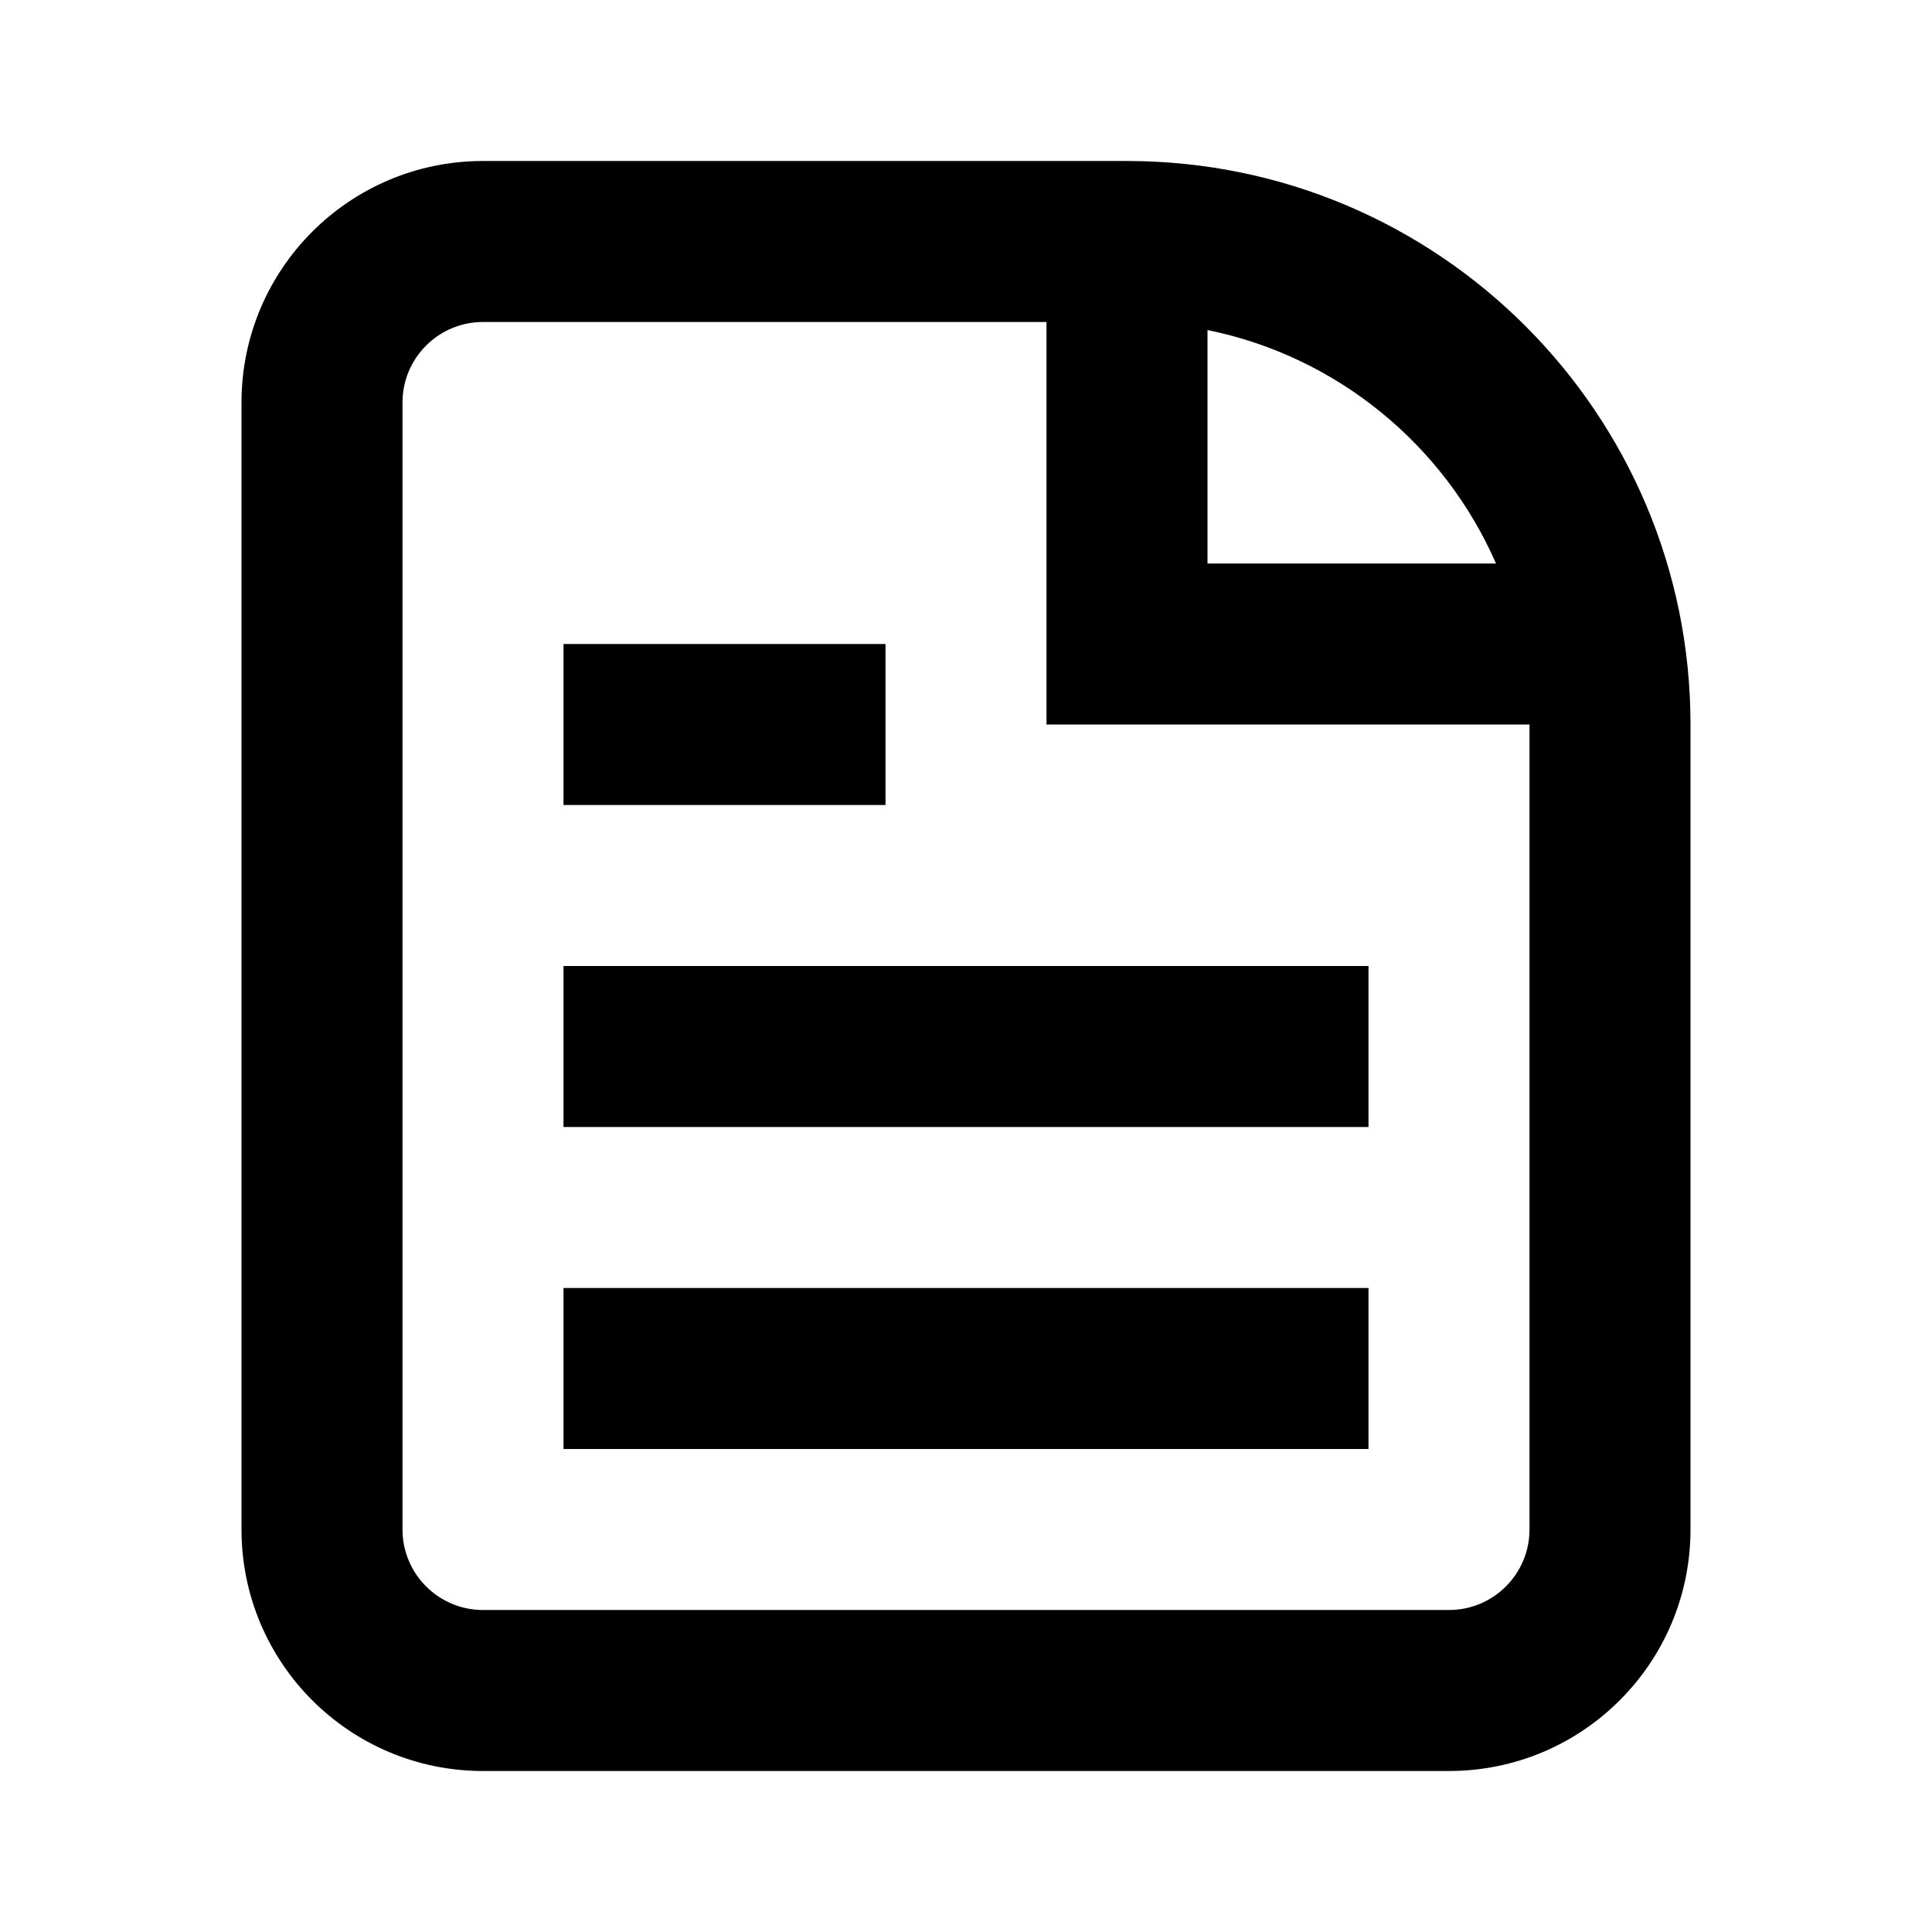
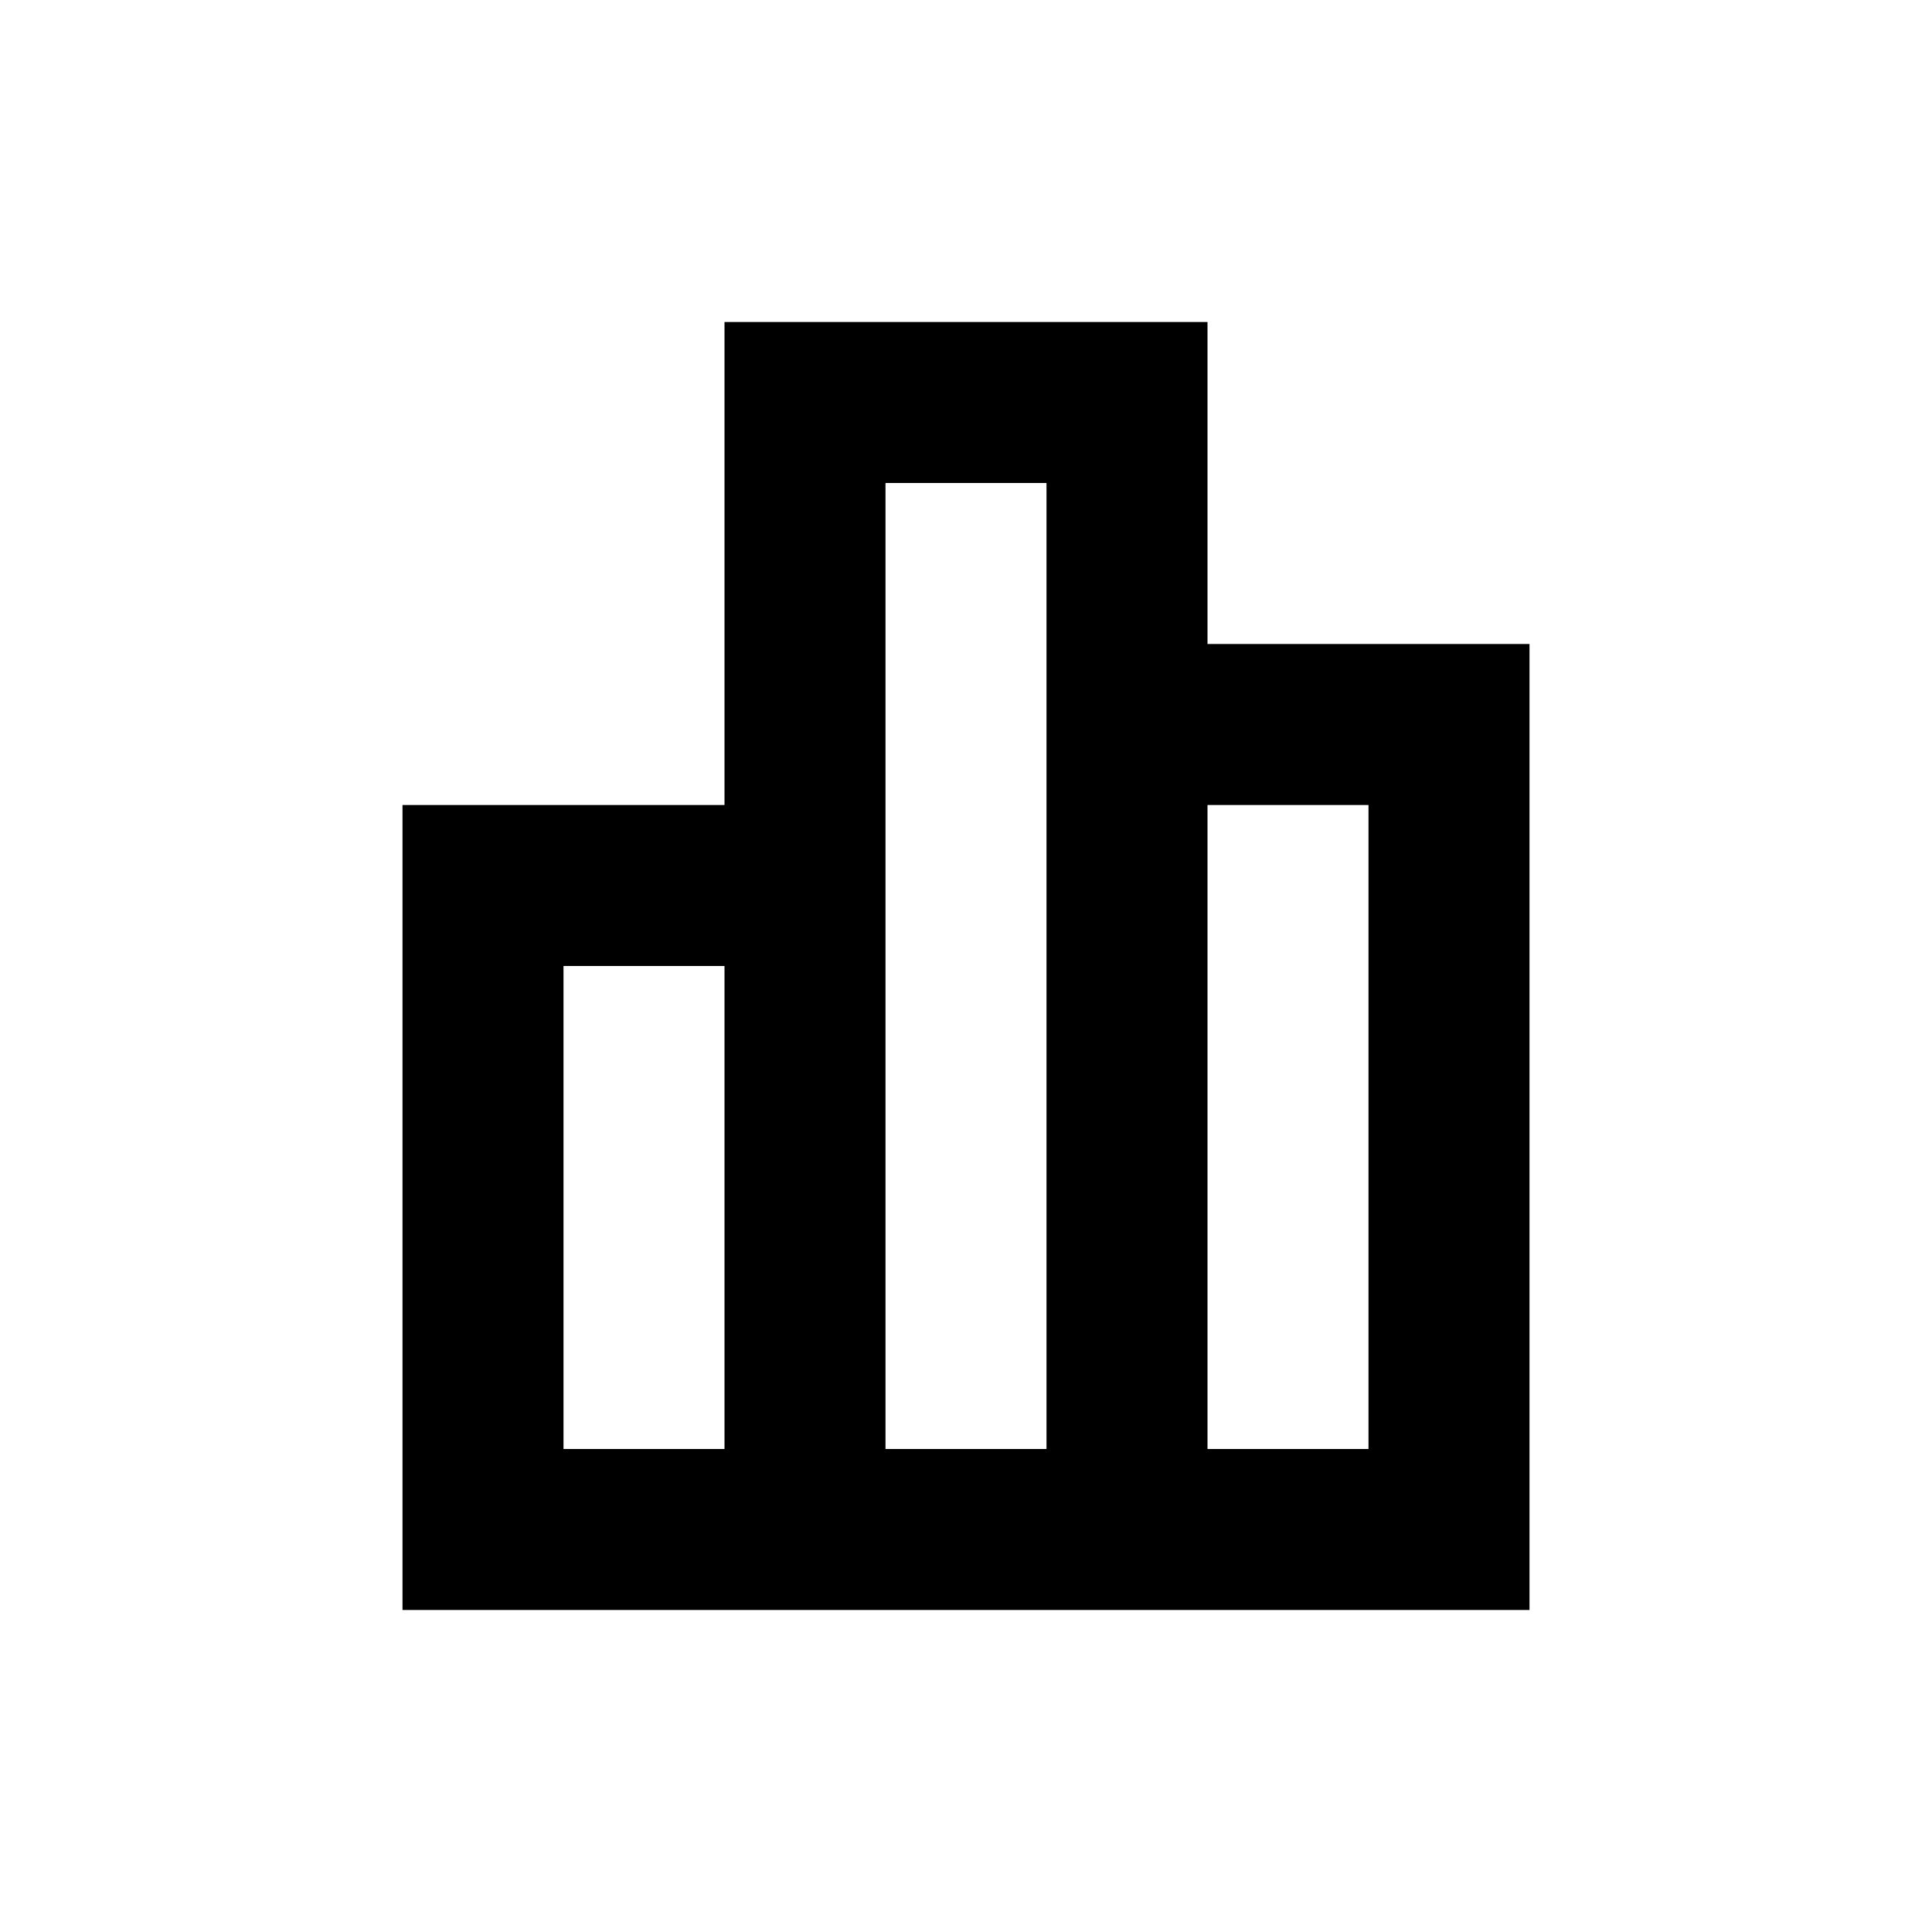
<svg xmlns="http://www.w3.org/2000/svg" width="24" height="24" viewBox="0 0 24 24" fill="none">
-   <path d="M7 18H17V16H7V18Z" fill="currentColor" />
-   <path d="M17 14H7V12H17V14Z" fill="currentColor" />
-   <path d="M7 10H11V8H7V10Z" fill="currentColor" />
-   <path fill-rule="evenodd" clip-rule="evenodd" d="M6 2C4.343 2 3 3.343 3 5V19C3 20.657 4.343 22 6 22H18C19.657 22 21 20.657 21 19V9C21 5.134 17.866 2 14 2H6ZM6 4H13V9H19V19C19 19.552 18.552 20 18 20H6C5.448 20 5 19.552 5 19V5C5 4.448 5.448 4 6 4ZM15 4.1C16.611 4.427 17.941 5.529 18.584 7H15V4.1Z" fill="currentColor" />
+   <path fill-rule="evenodd" clip-rule="evenodd" d="M15 8H19V20H5V10H9V4H15V8ZM13 6H11V18H13V6ZM15 10V18H17V10H15ZM9 12V18H7V12H9Z" fill="currentColor" />
</svg>
